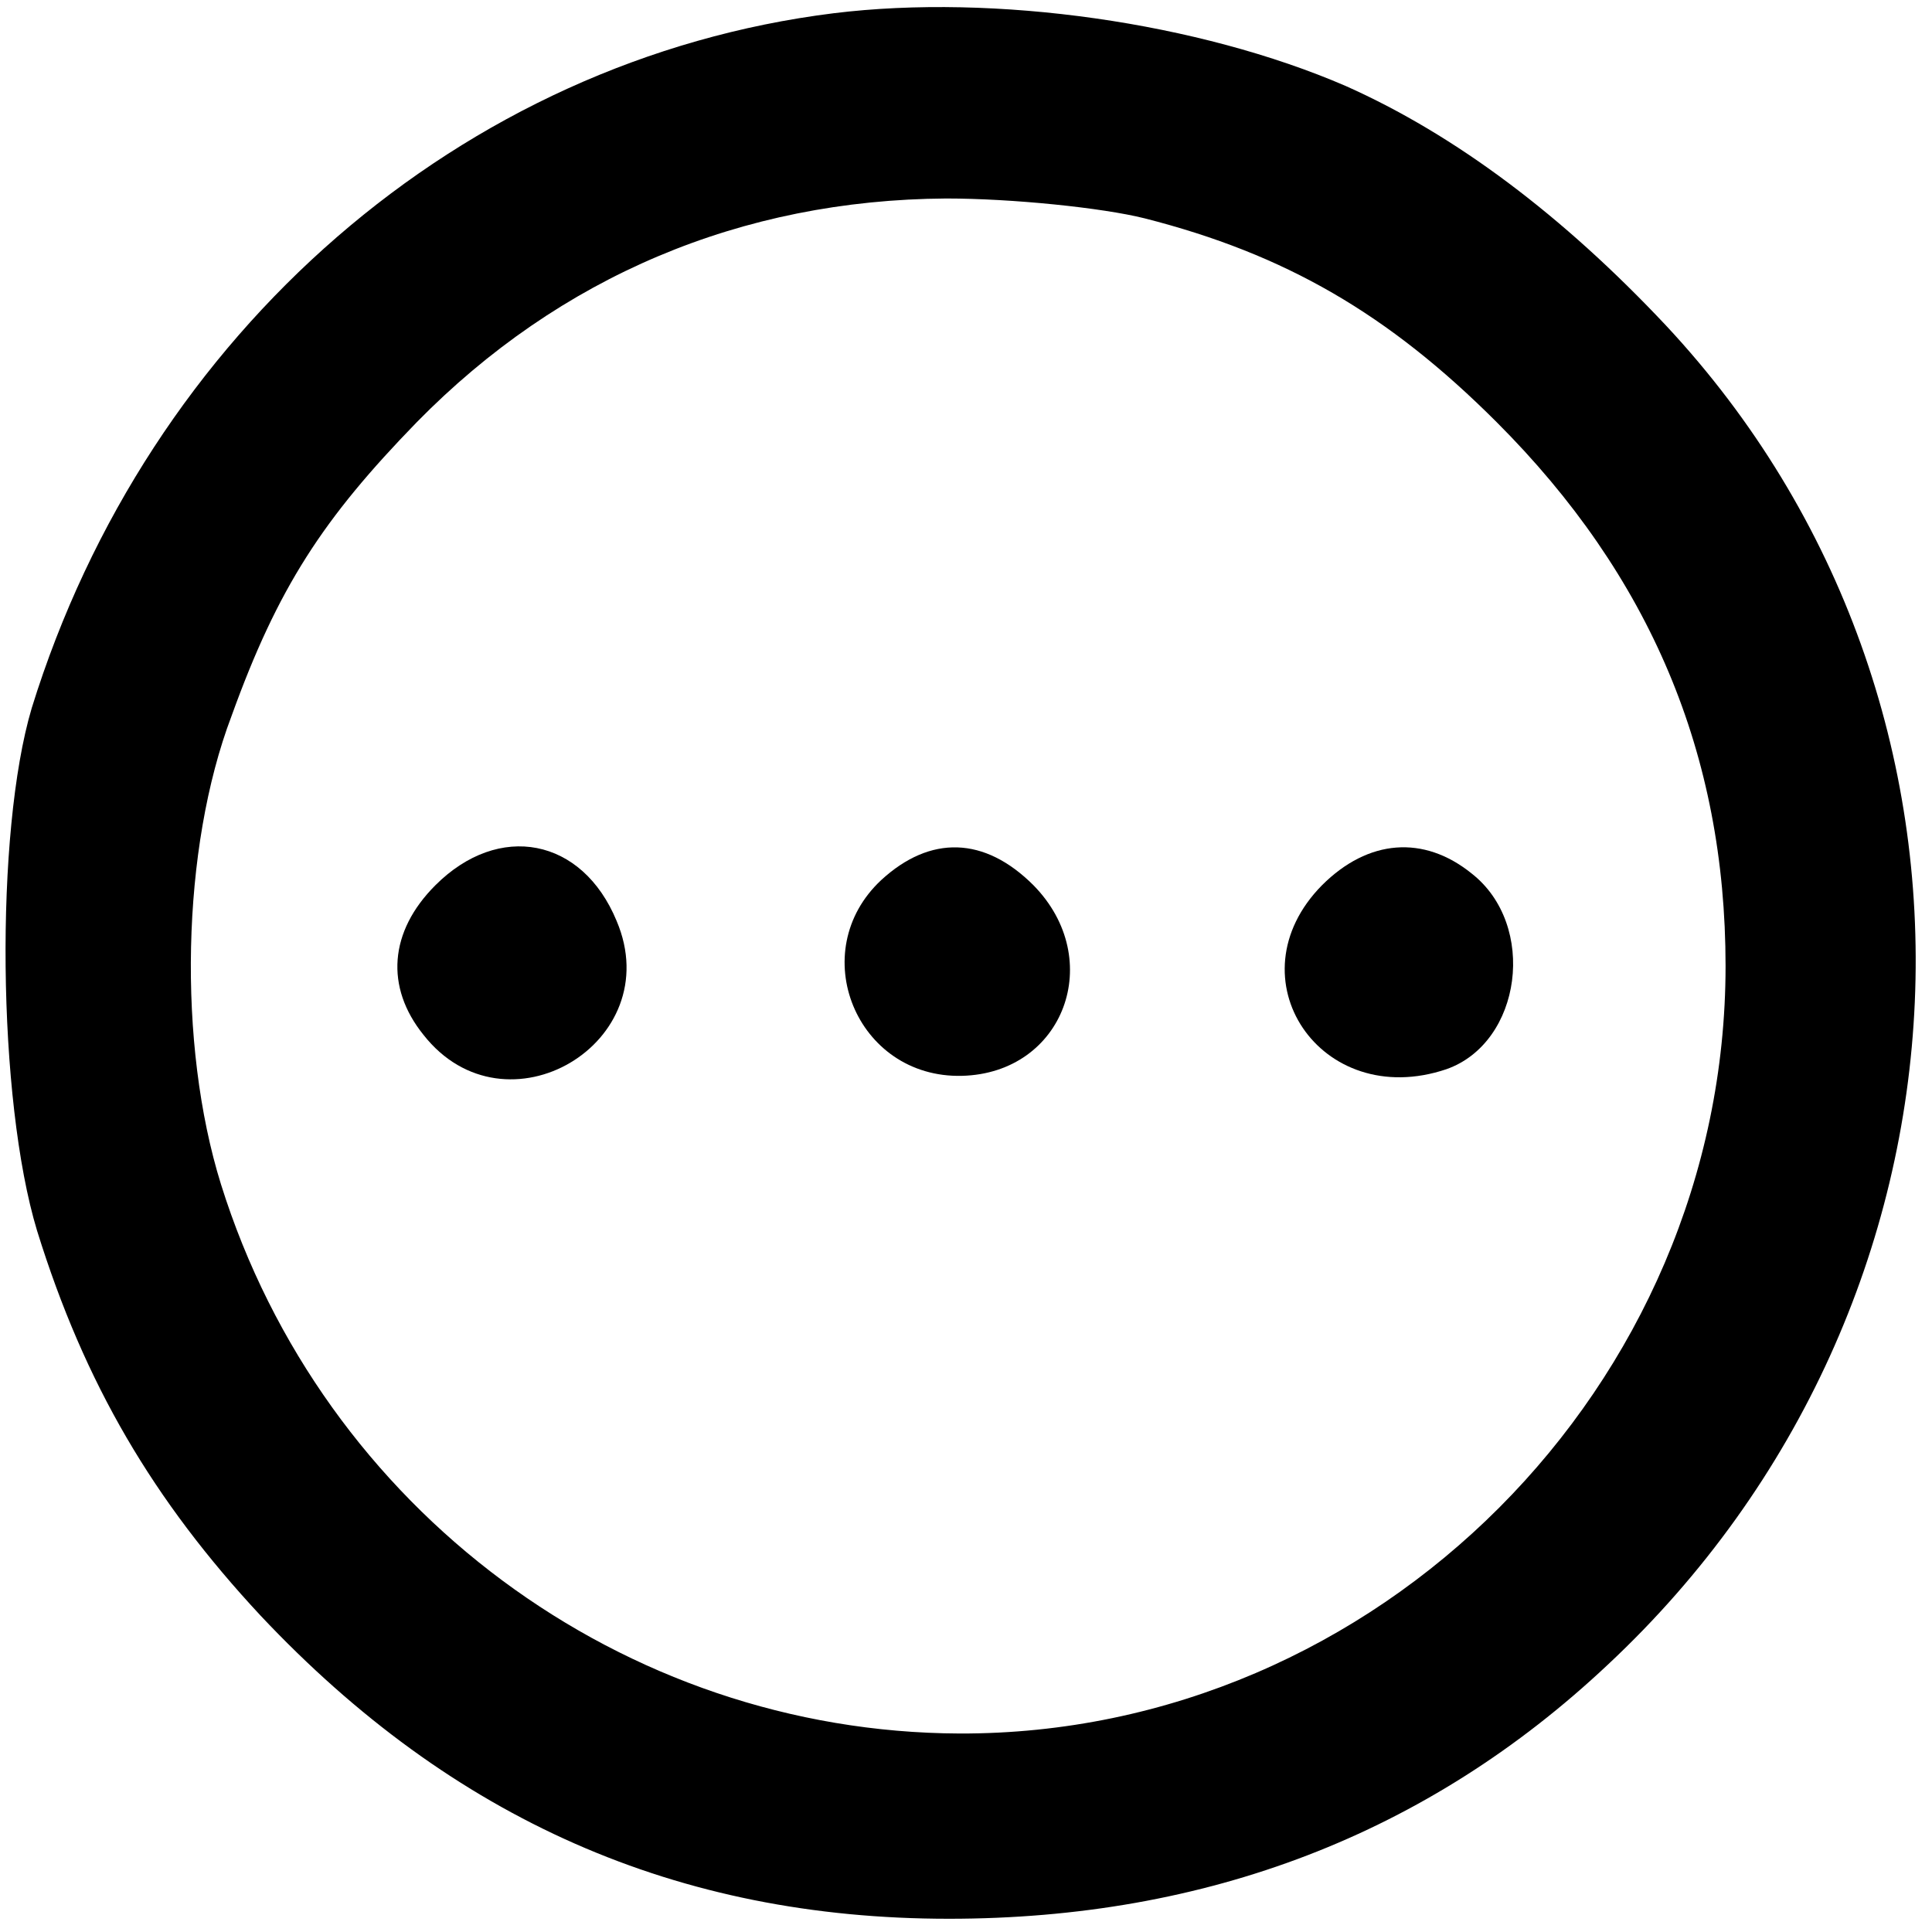
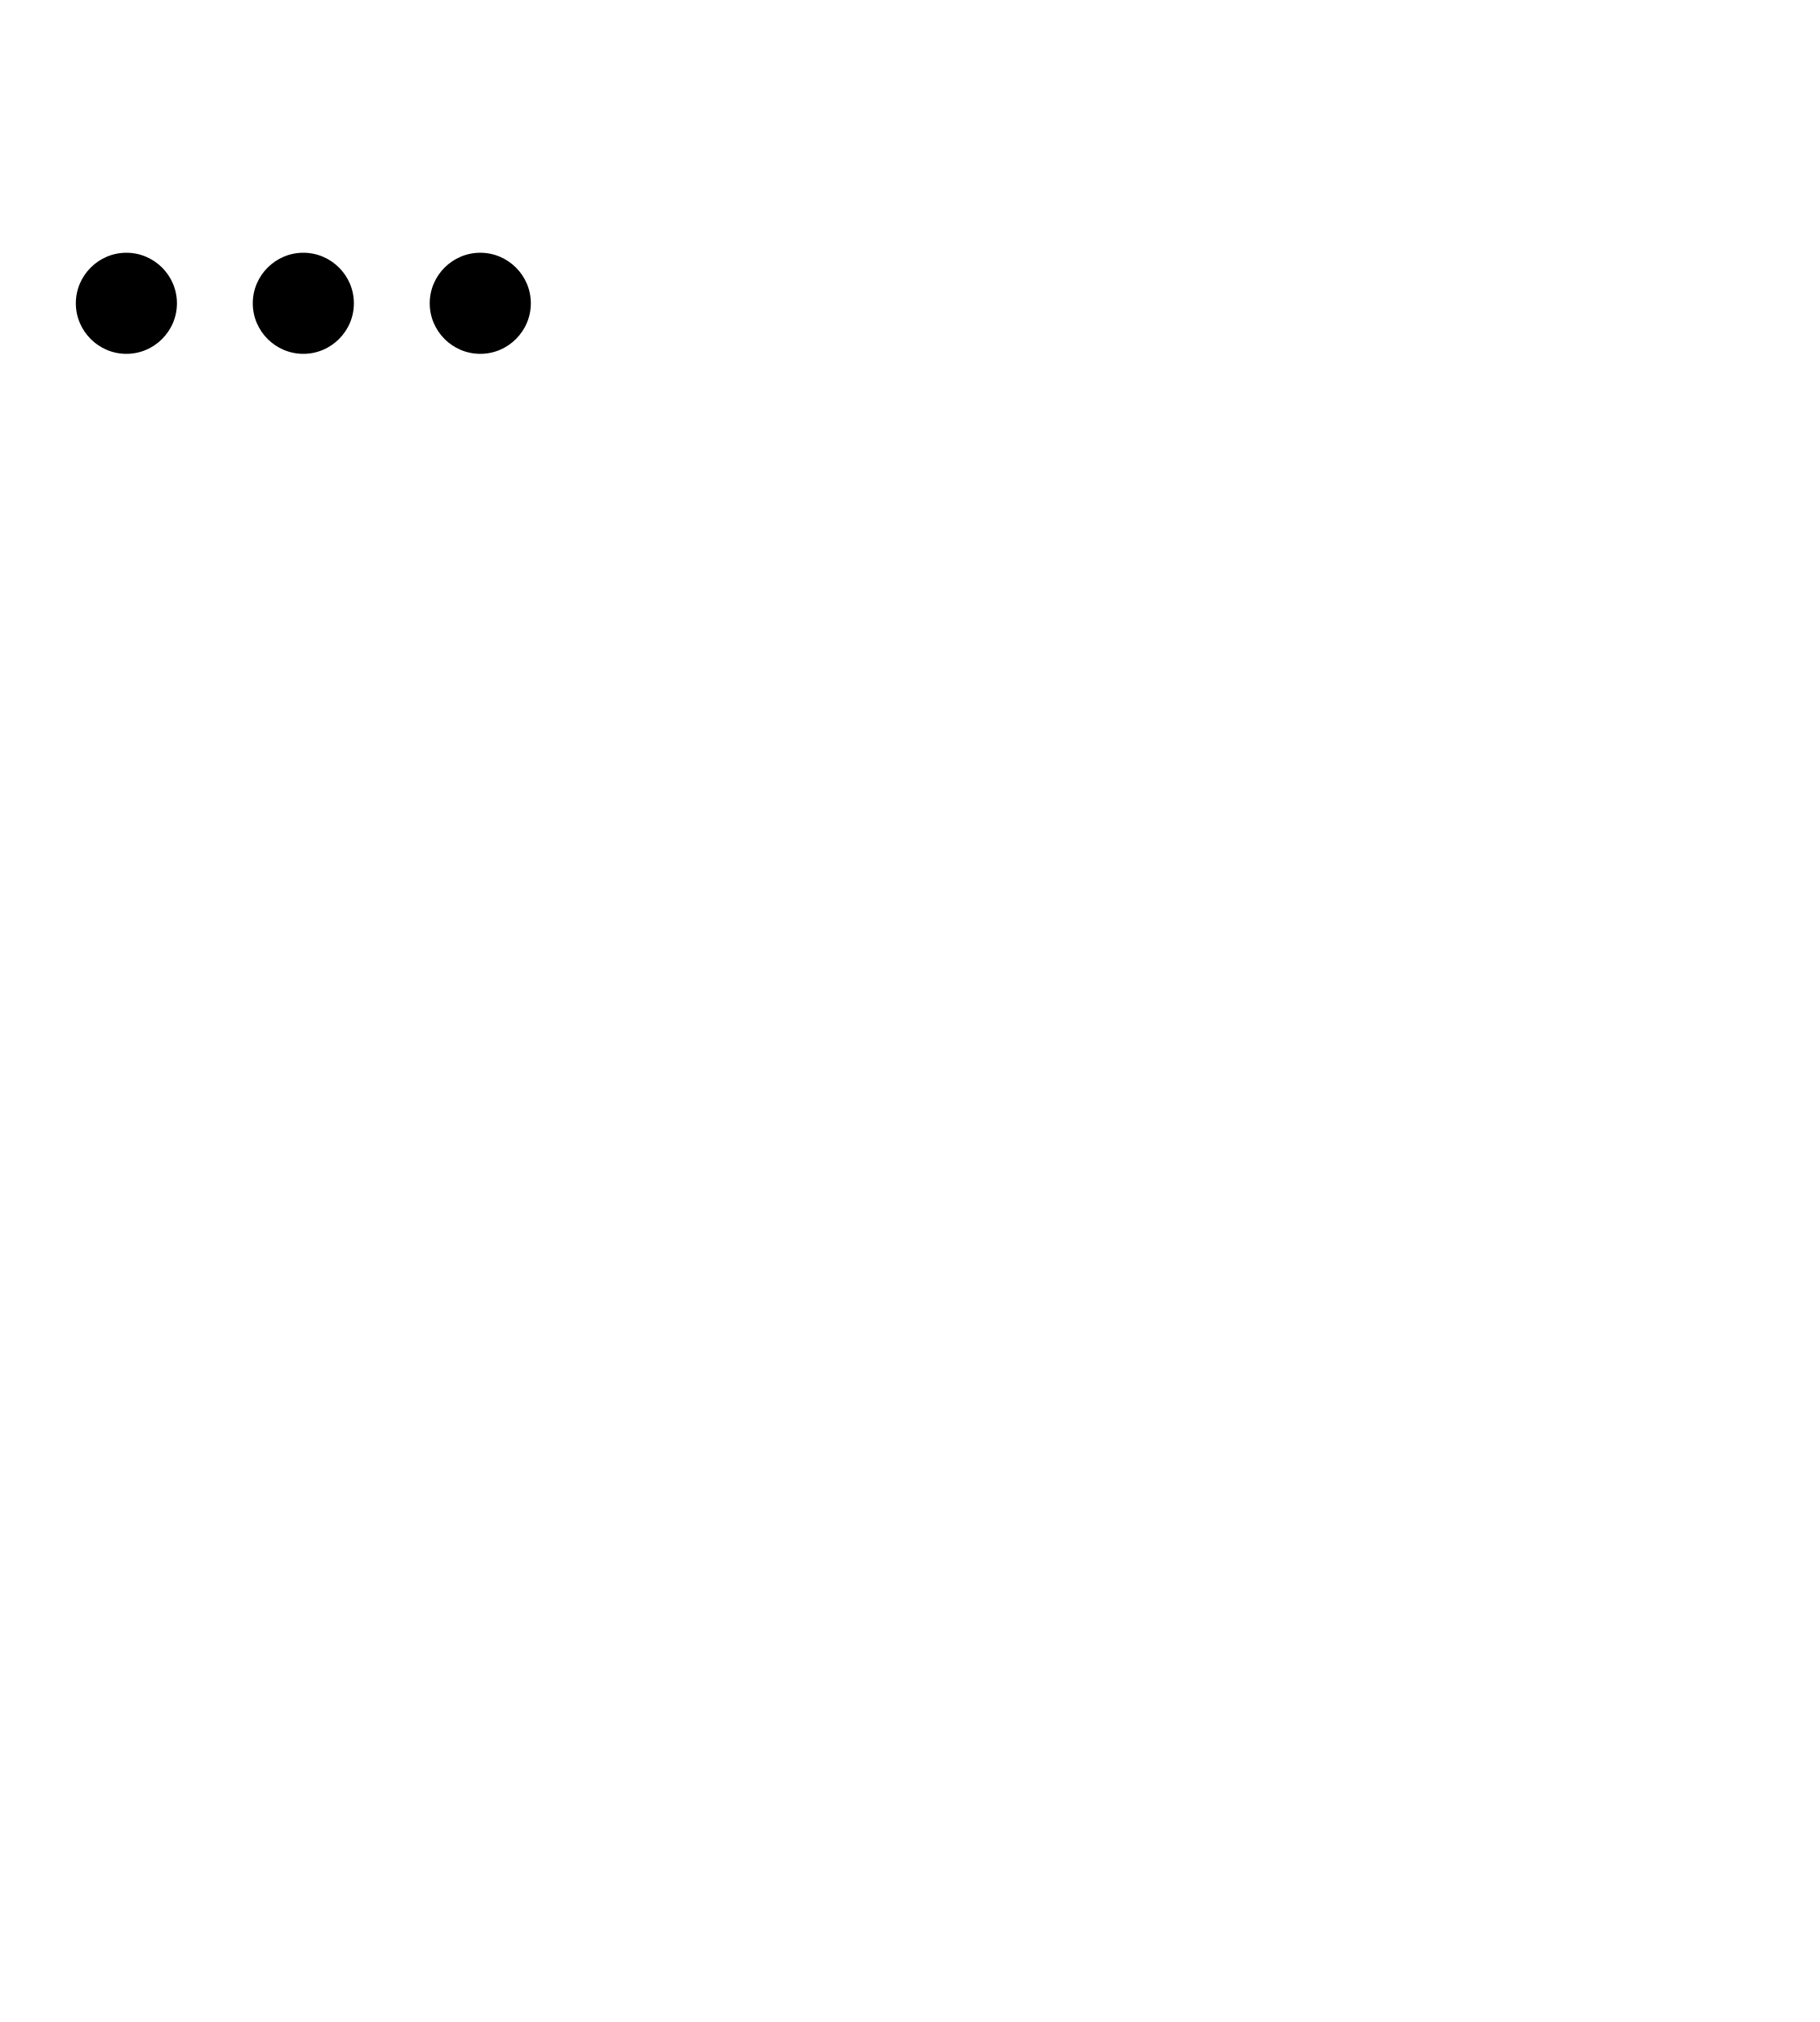
- <svg xmlns="http://www.w3.org/2000/svg" version="1.0" width="146pt" height="146pt" viewBox="0 0 146 146" preserveAspectRatio="xMidYMid meet">
-   <g transform="translate(0,146) scale(0.1,-0.1)" fill="currentColor" stroke="none">
-     <path d="M630 1450 c-281 -35 -518 -241 -606 -525 -28 -94 -26 -296 4 -395 36 -116 88 -204 169 -291 145 -154 315 -229 520 -229 195 0 362 64 498 192 292 273 312 725 44 1012 -78 83 -159 144 -242 181 -111 48 -265 70 -387 55z m235 -155 c106 -27 184 -72 266 -154 116 -116 173 -251 173 -411 0 -317 -263 -581 -579 -580 -254 1 -481 169 -558 415 -33 106 -30 254 8 354 35 97 69 149 140 222 108 110 245 168 400 169 50 0 118 -7 150 -15z" />
-     <path d="M329 791 c-35 -35 -38 -77 -9 -113 62 -79 185 -6 146 86 -26 63 -89 75 -137 27z" />
-     <path d="M666 795 c-58 -54 -19 -150 61 -148 77 2 109 88 54 144 -37 37 -78 38 -115 4z" />
-     <path d="M999 791 c-69 -70 -1 -171 94 -139 57 20 69 109 19 148 -36 29 -78 26 -113 -9z" />
+ <svg xmlns="http://www.w3.org/2000/svg" version="1.0" width="72pt" height="80pt" viewBox="0 0 72 80" preserveAspectRatio="xMidYMid meet">
+   <g fill="currentColor">
+     <path d="M3 12c0-1.1.9-2 2-2s2 .9 2 2-.9 2-2 2-2-.9-2-2zm9 2c1.1 0 2-.9 2-2s-.9-2-2-2-2 .9-2 2 .9 2 2 2zm7 0c1.1 0 2-.9 2-2s-.9-2-2-2-2 .9-2 2 .9 2 2 2z" />
  </g>
</svg>
